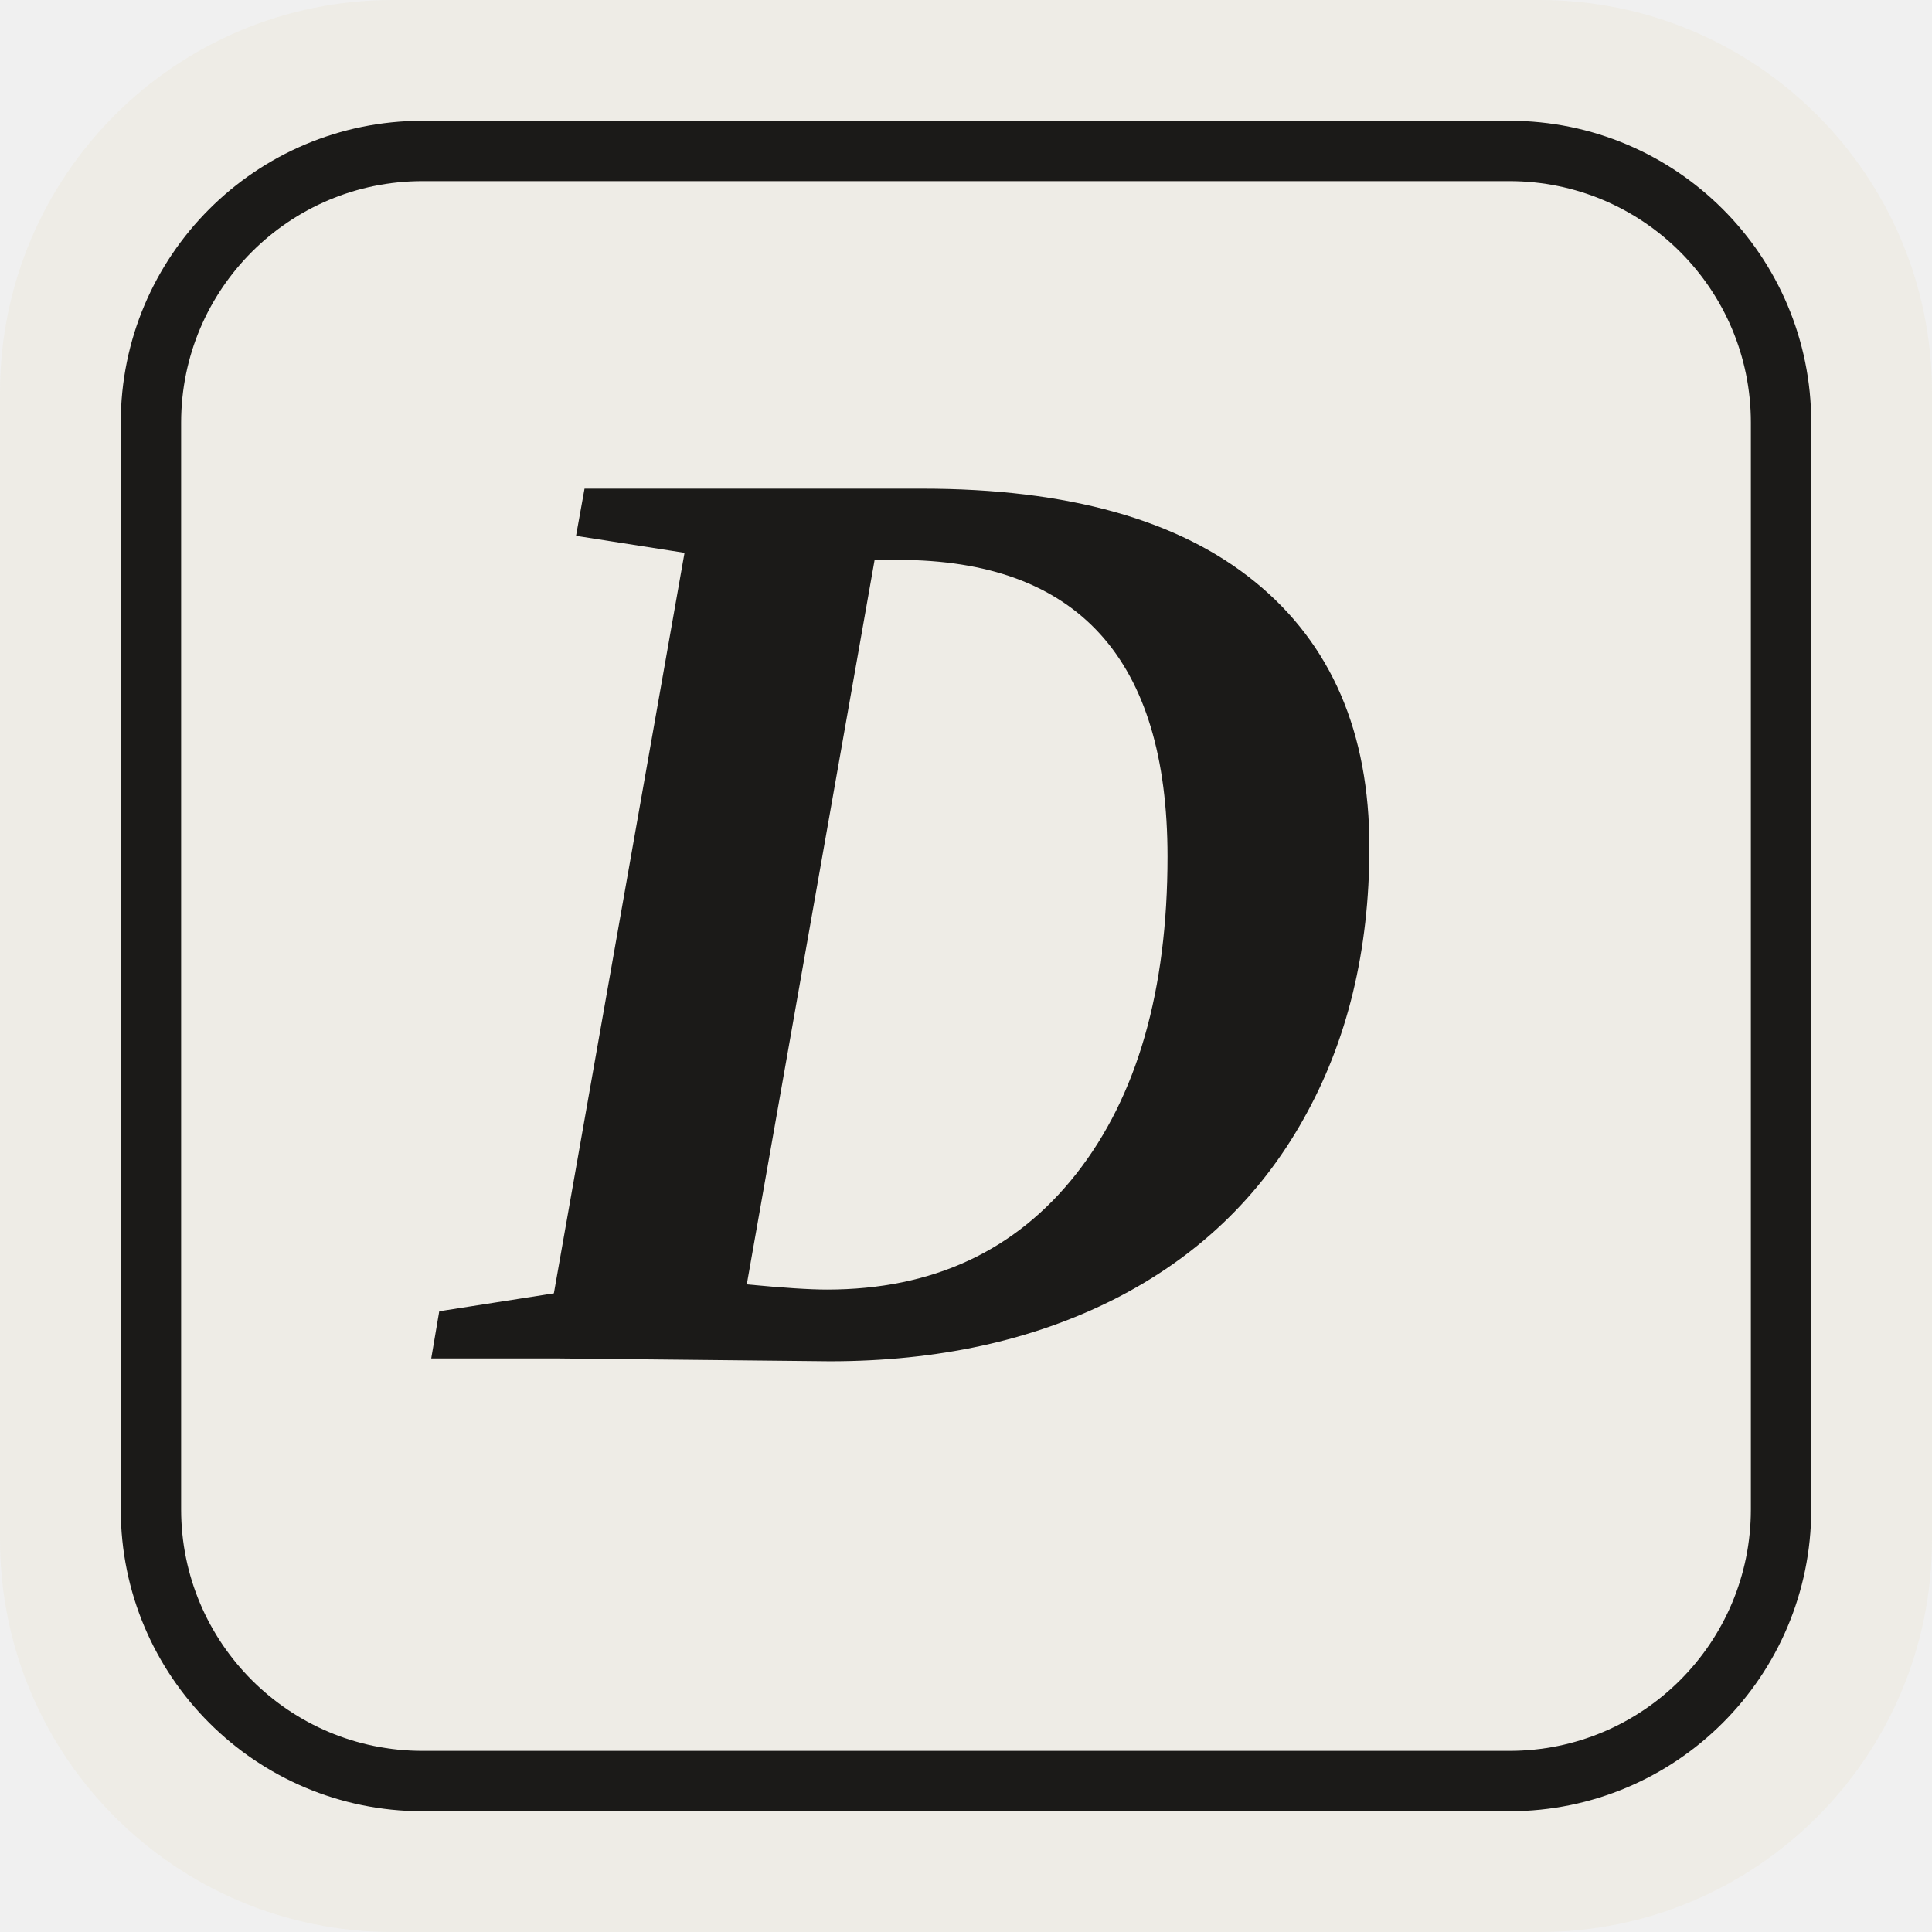
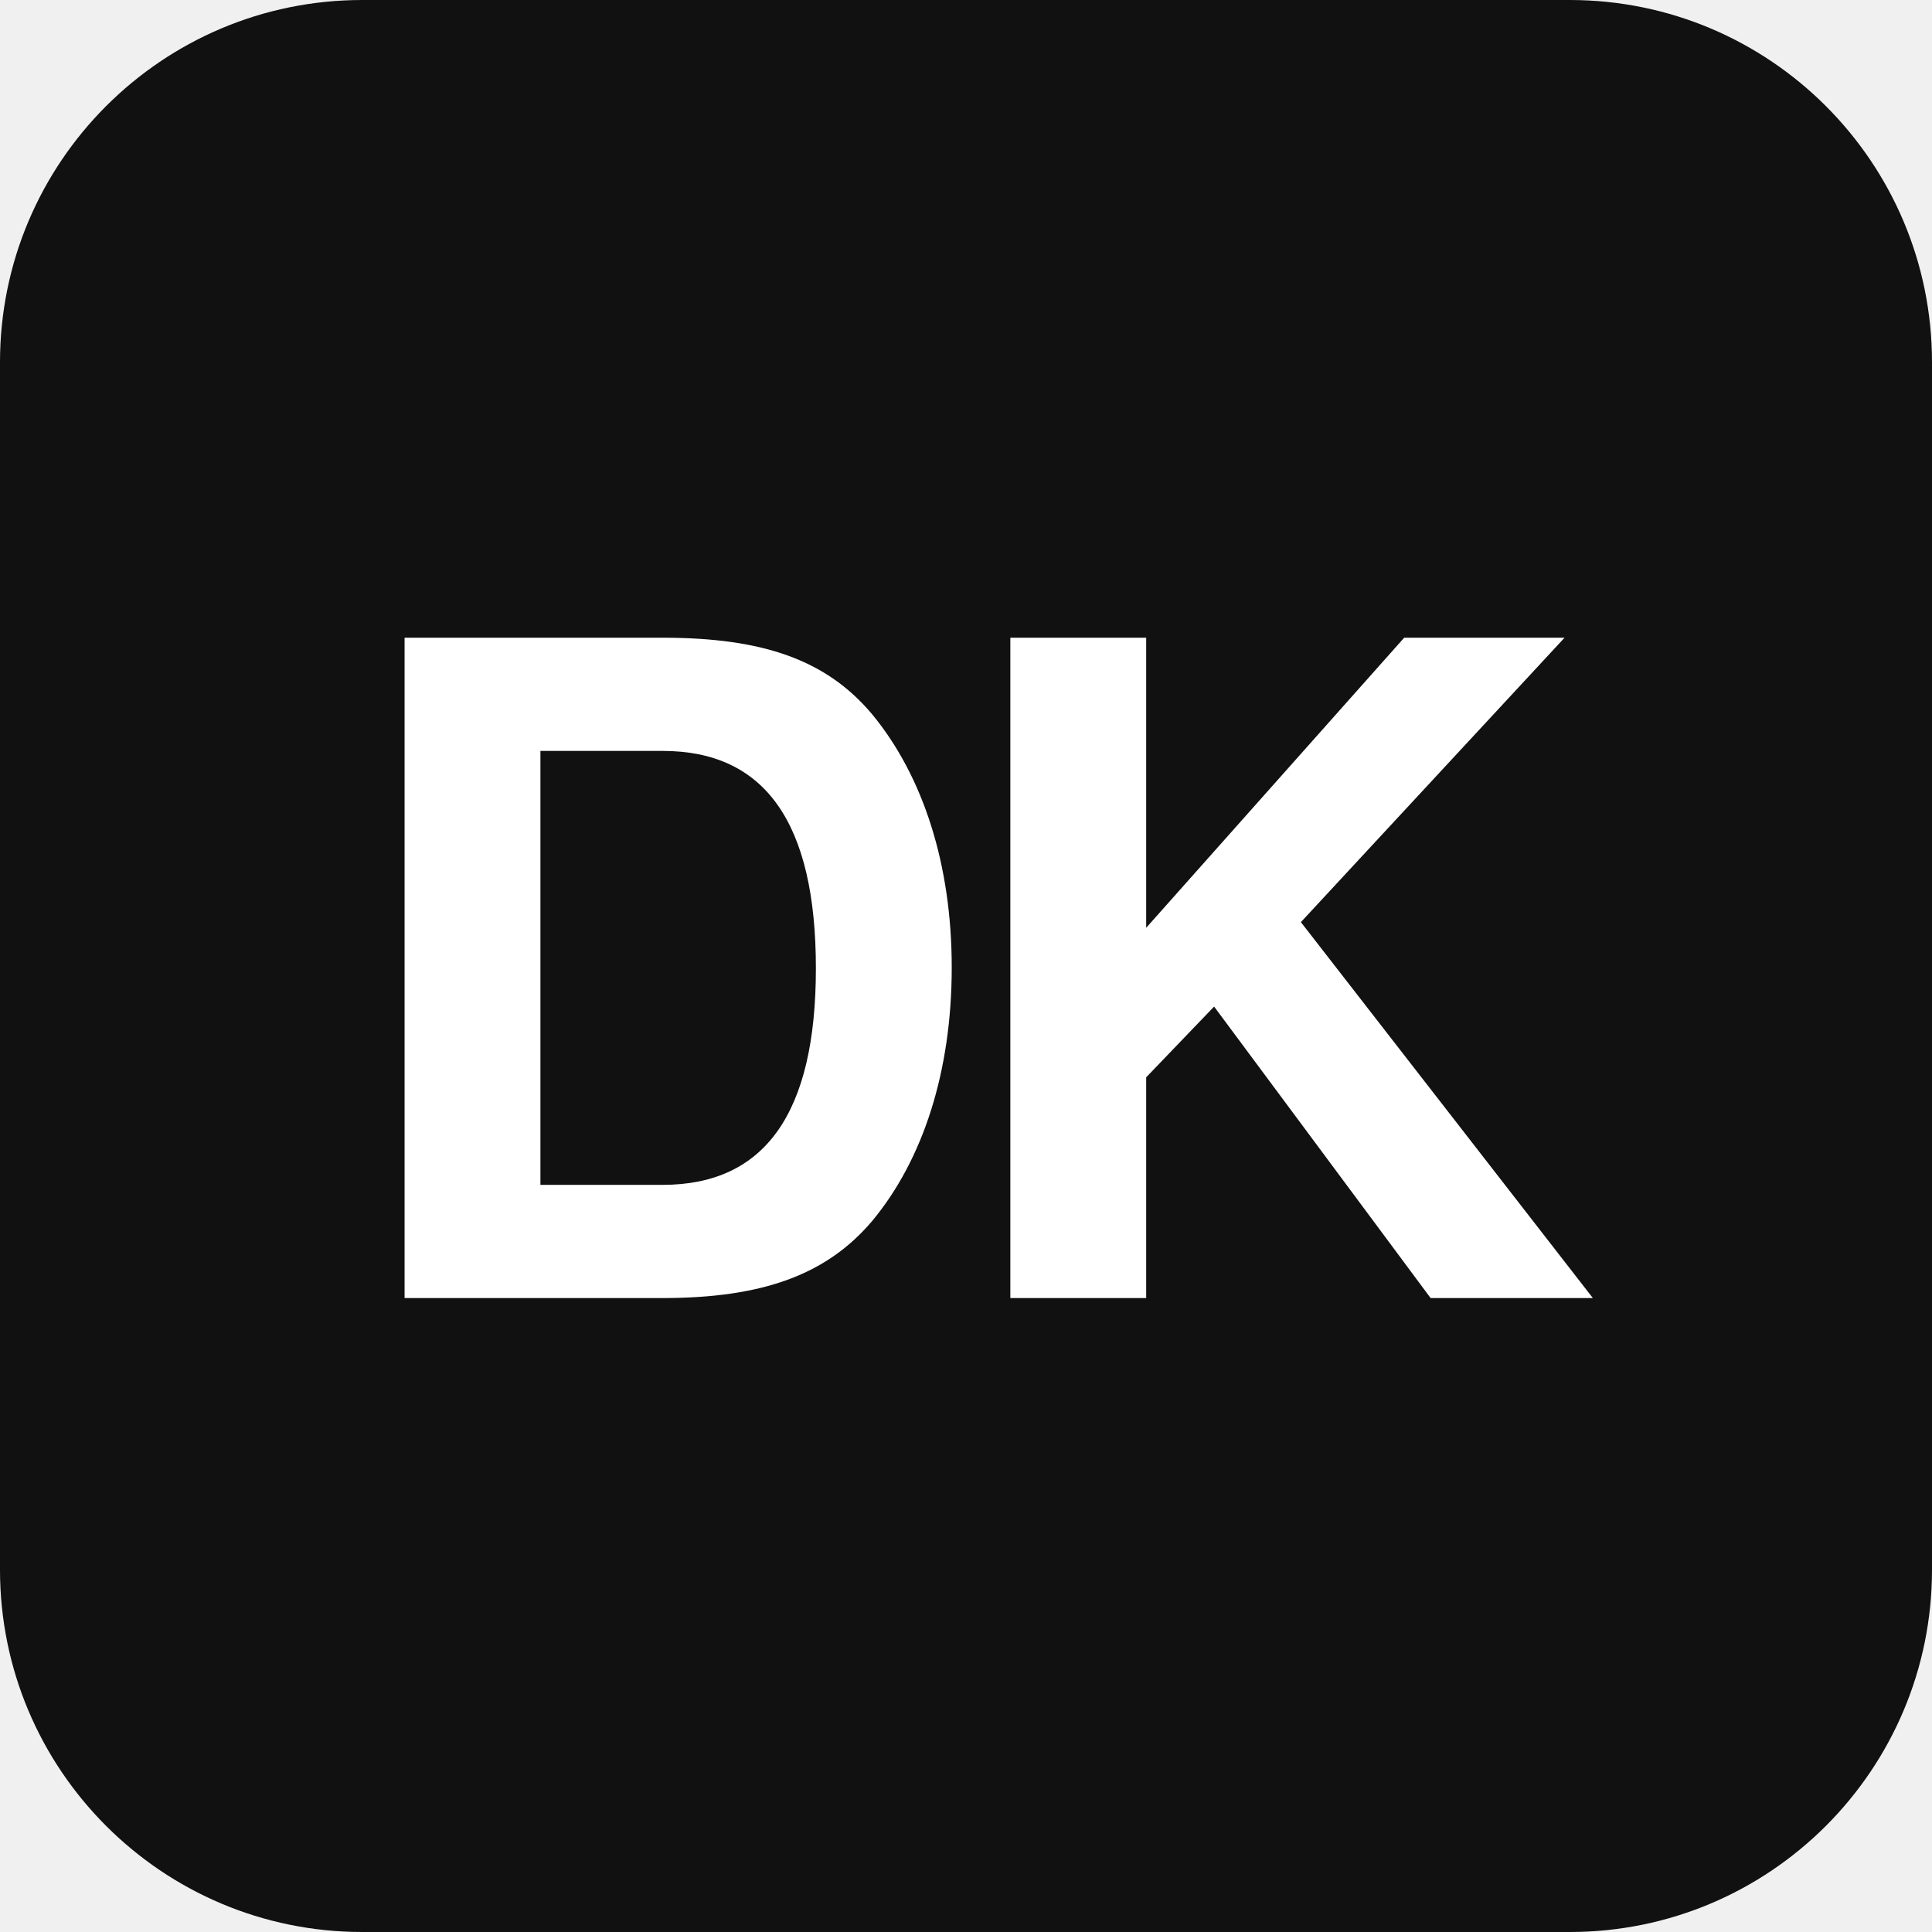
<svg xmlns="http://www.w3.org/2000/svg" viewBox="0 0 64 64">
-   <rect width="64" height="64" rx="13" fill="#eeece6" />
-   <rect x="5" y="5" width="54" height="54" rx="9" fill="none" stroke="#1b1a18" stroke-width="2" />
-   <text x="30.5" y="45" fill="#1b1a18" font-family="Georgia, 'Times New Roman', serif" font-size="44" font-style="italic" font-weight="700" letter-spacing="-4" text-anchor="middle">D</text>
+   <rect width="64" height="64" rx="12" fill="#111111" />
+   <text x="32" y="43" fill="#ffffff" font-family="Helvetica Neue, Helvetica, Arial, sans-serif" font-size="30" font-weight="700" letter-spacing="-1.5" text-anchor="middle">DK</text>
</svg>
